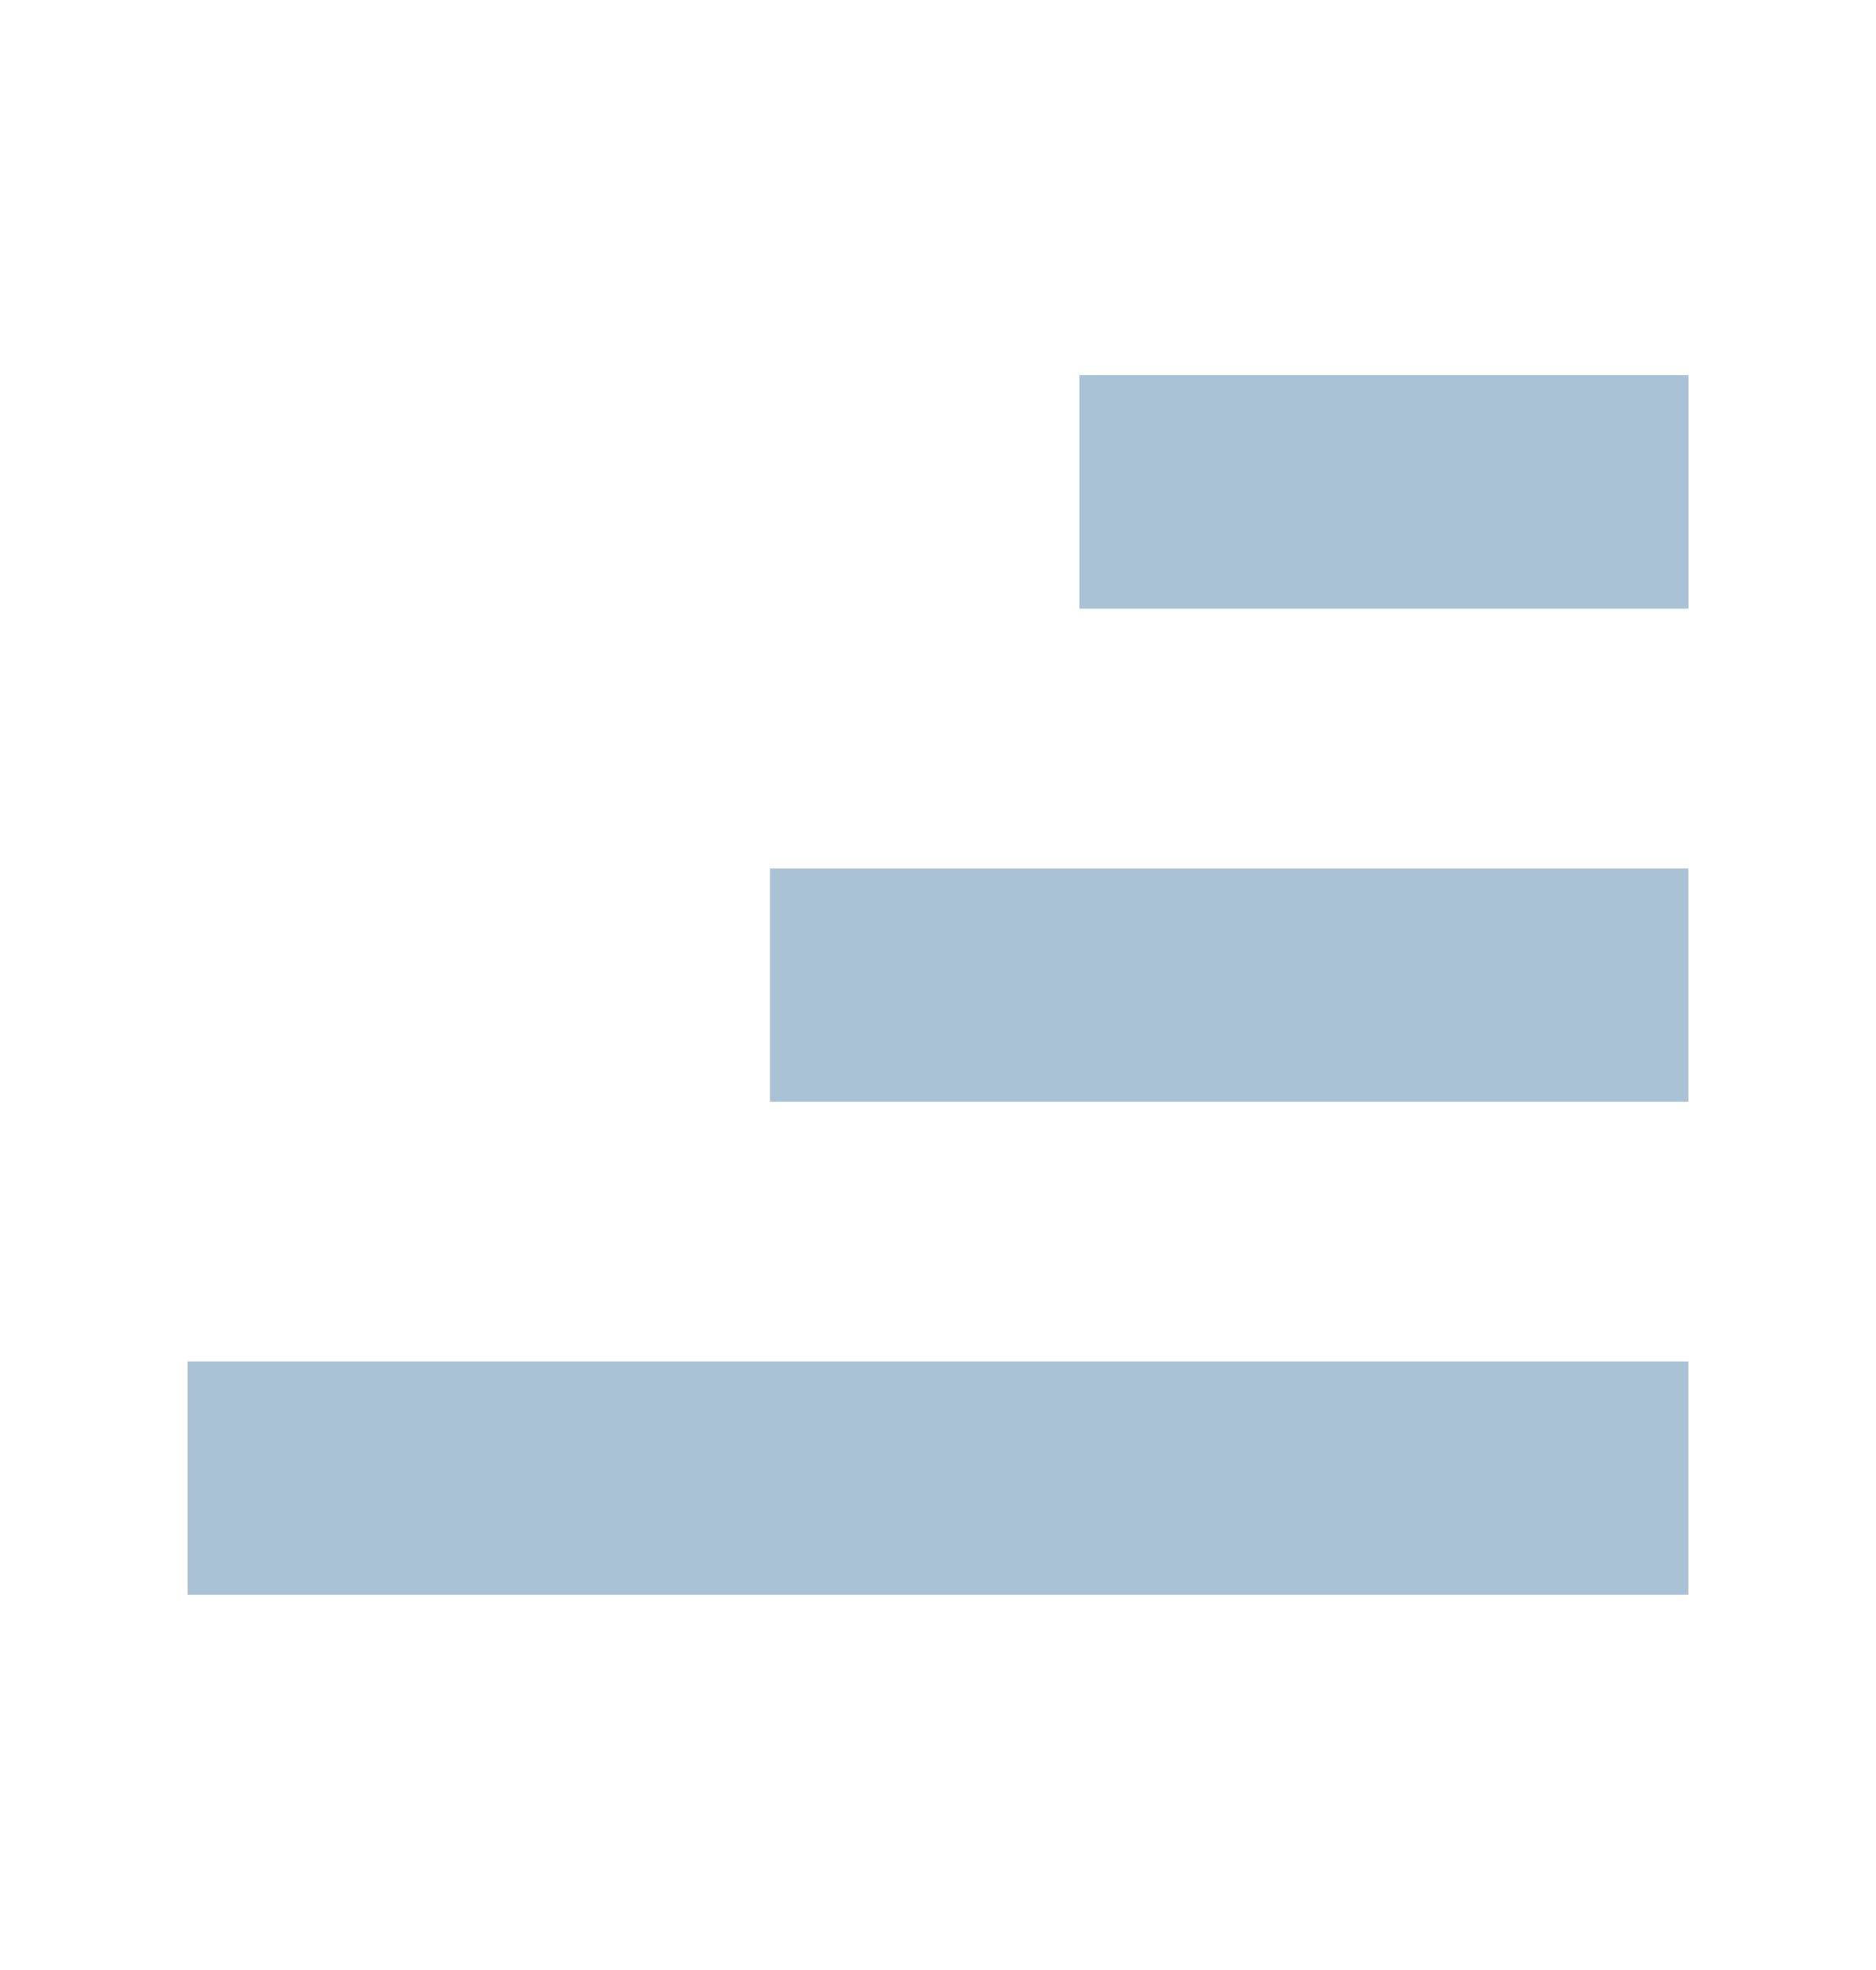
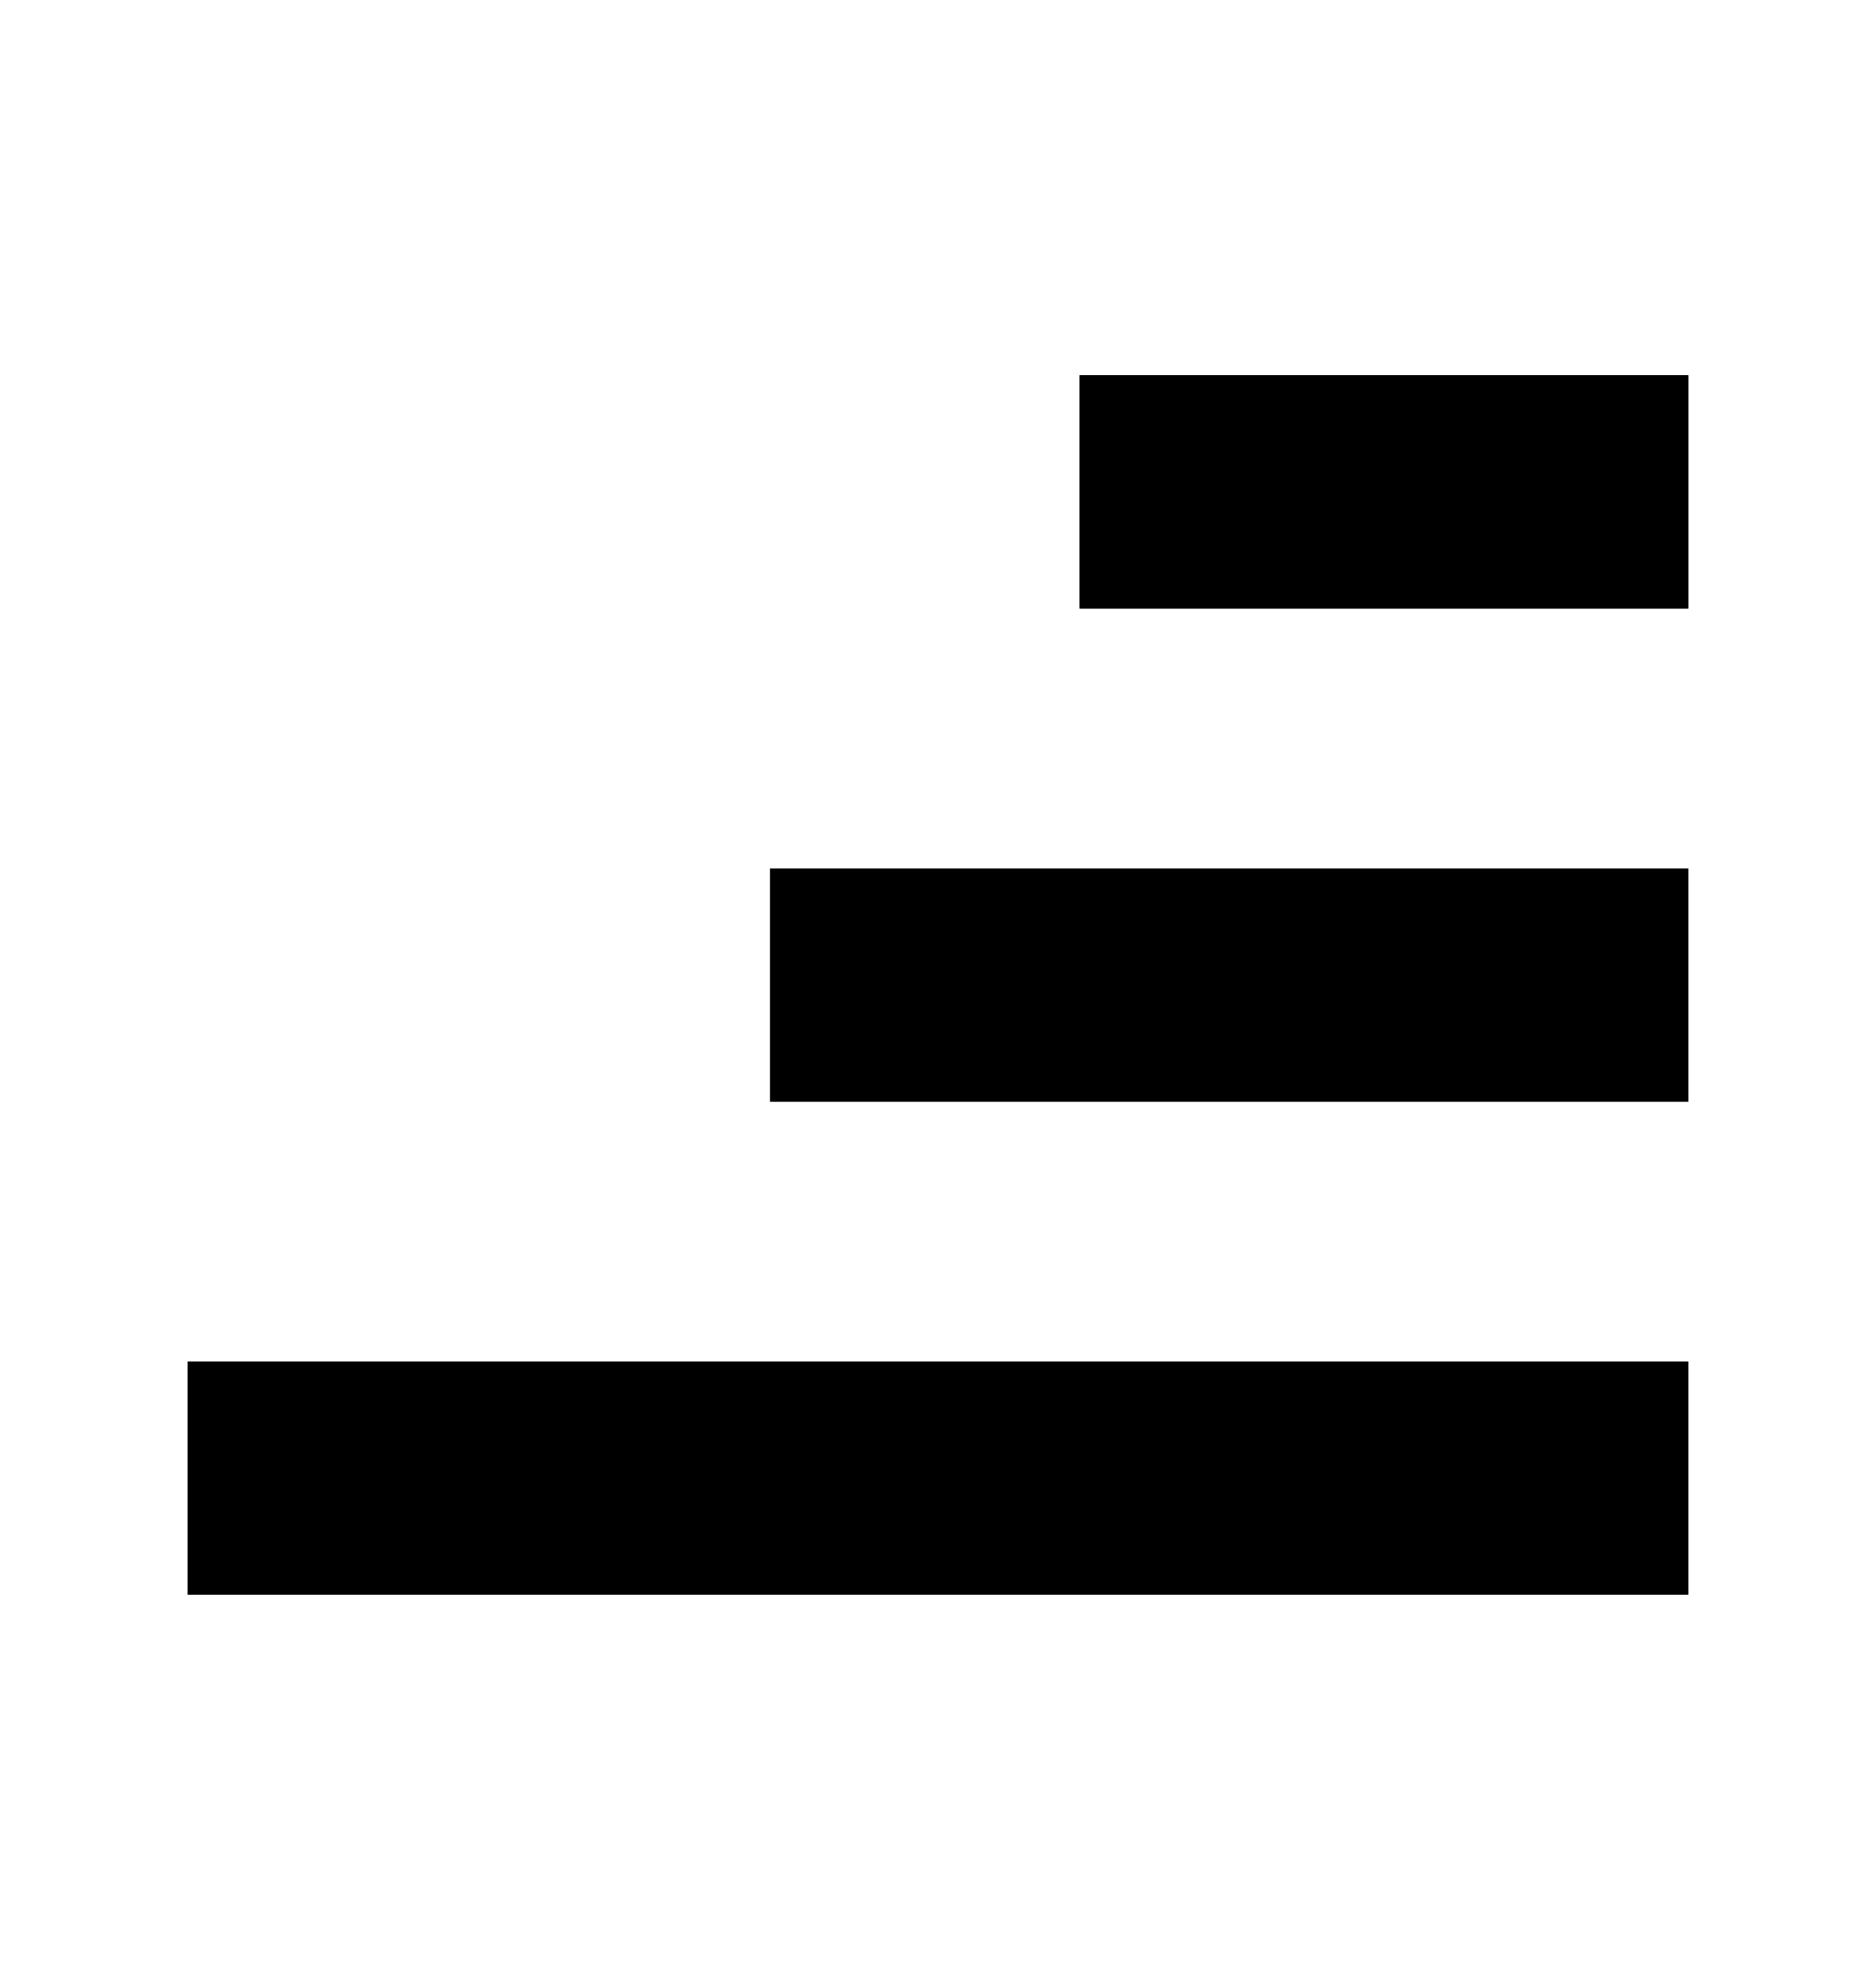
- <svg xmlns="http://www.w3.org/2000/svg" width="20" height="21" viewBox="0 0 20 21" fill="none">
-   <path d="M17.999 4H11.51V6.487H17.999V4Z" fill="#A9C2D6" />
-   <path d="M18 14.513H2V17H18V14.513Z" fill="#A9C2D6" />
-   <path d="M18 9.258H12.377H8.209V11.745H18V9.258Z" fill="#A9C2D6" />
-   <path d="M17.999 4H11.51V6.487H17.999V4Z" fill="#A9C2D6" />
+ <svg xmlns="http://www.w3.org/2000/svg" width="20" height="21" viewBox="0 0 20 21">
+   <path d="M17.999 4H11.51V6.487H17.999V4Z" />
+   <path d="M18 14.513H2V17H18V14.513Z" />
+   <path d="M18 9.258H12.377H8.209V11.745H18V9.258Z" />
+   <path d="M17.999 4H11.51V6.487H17.999V4Z" />
</svg>
